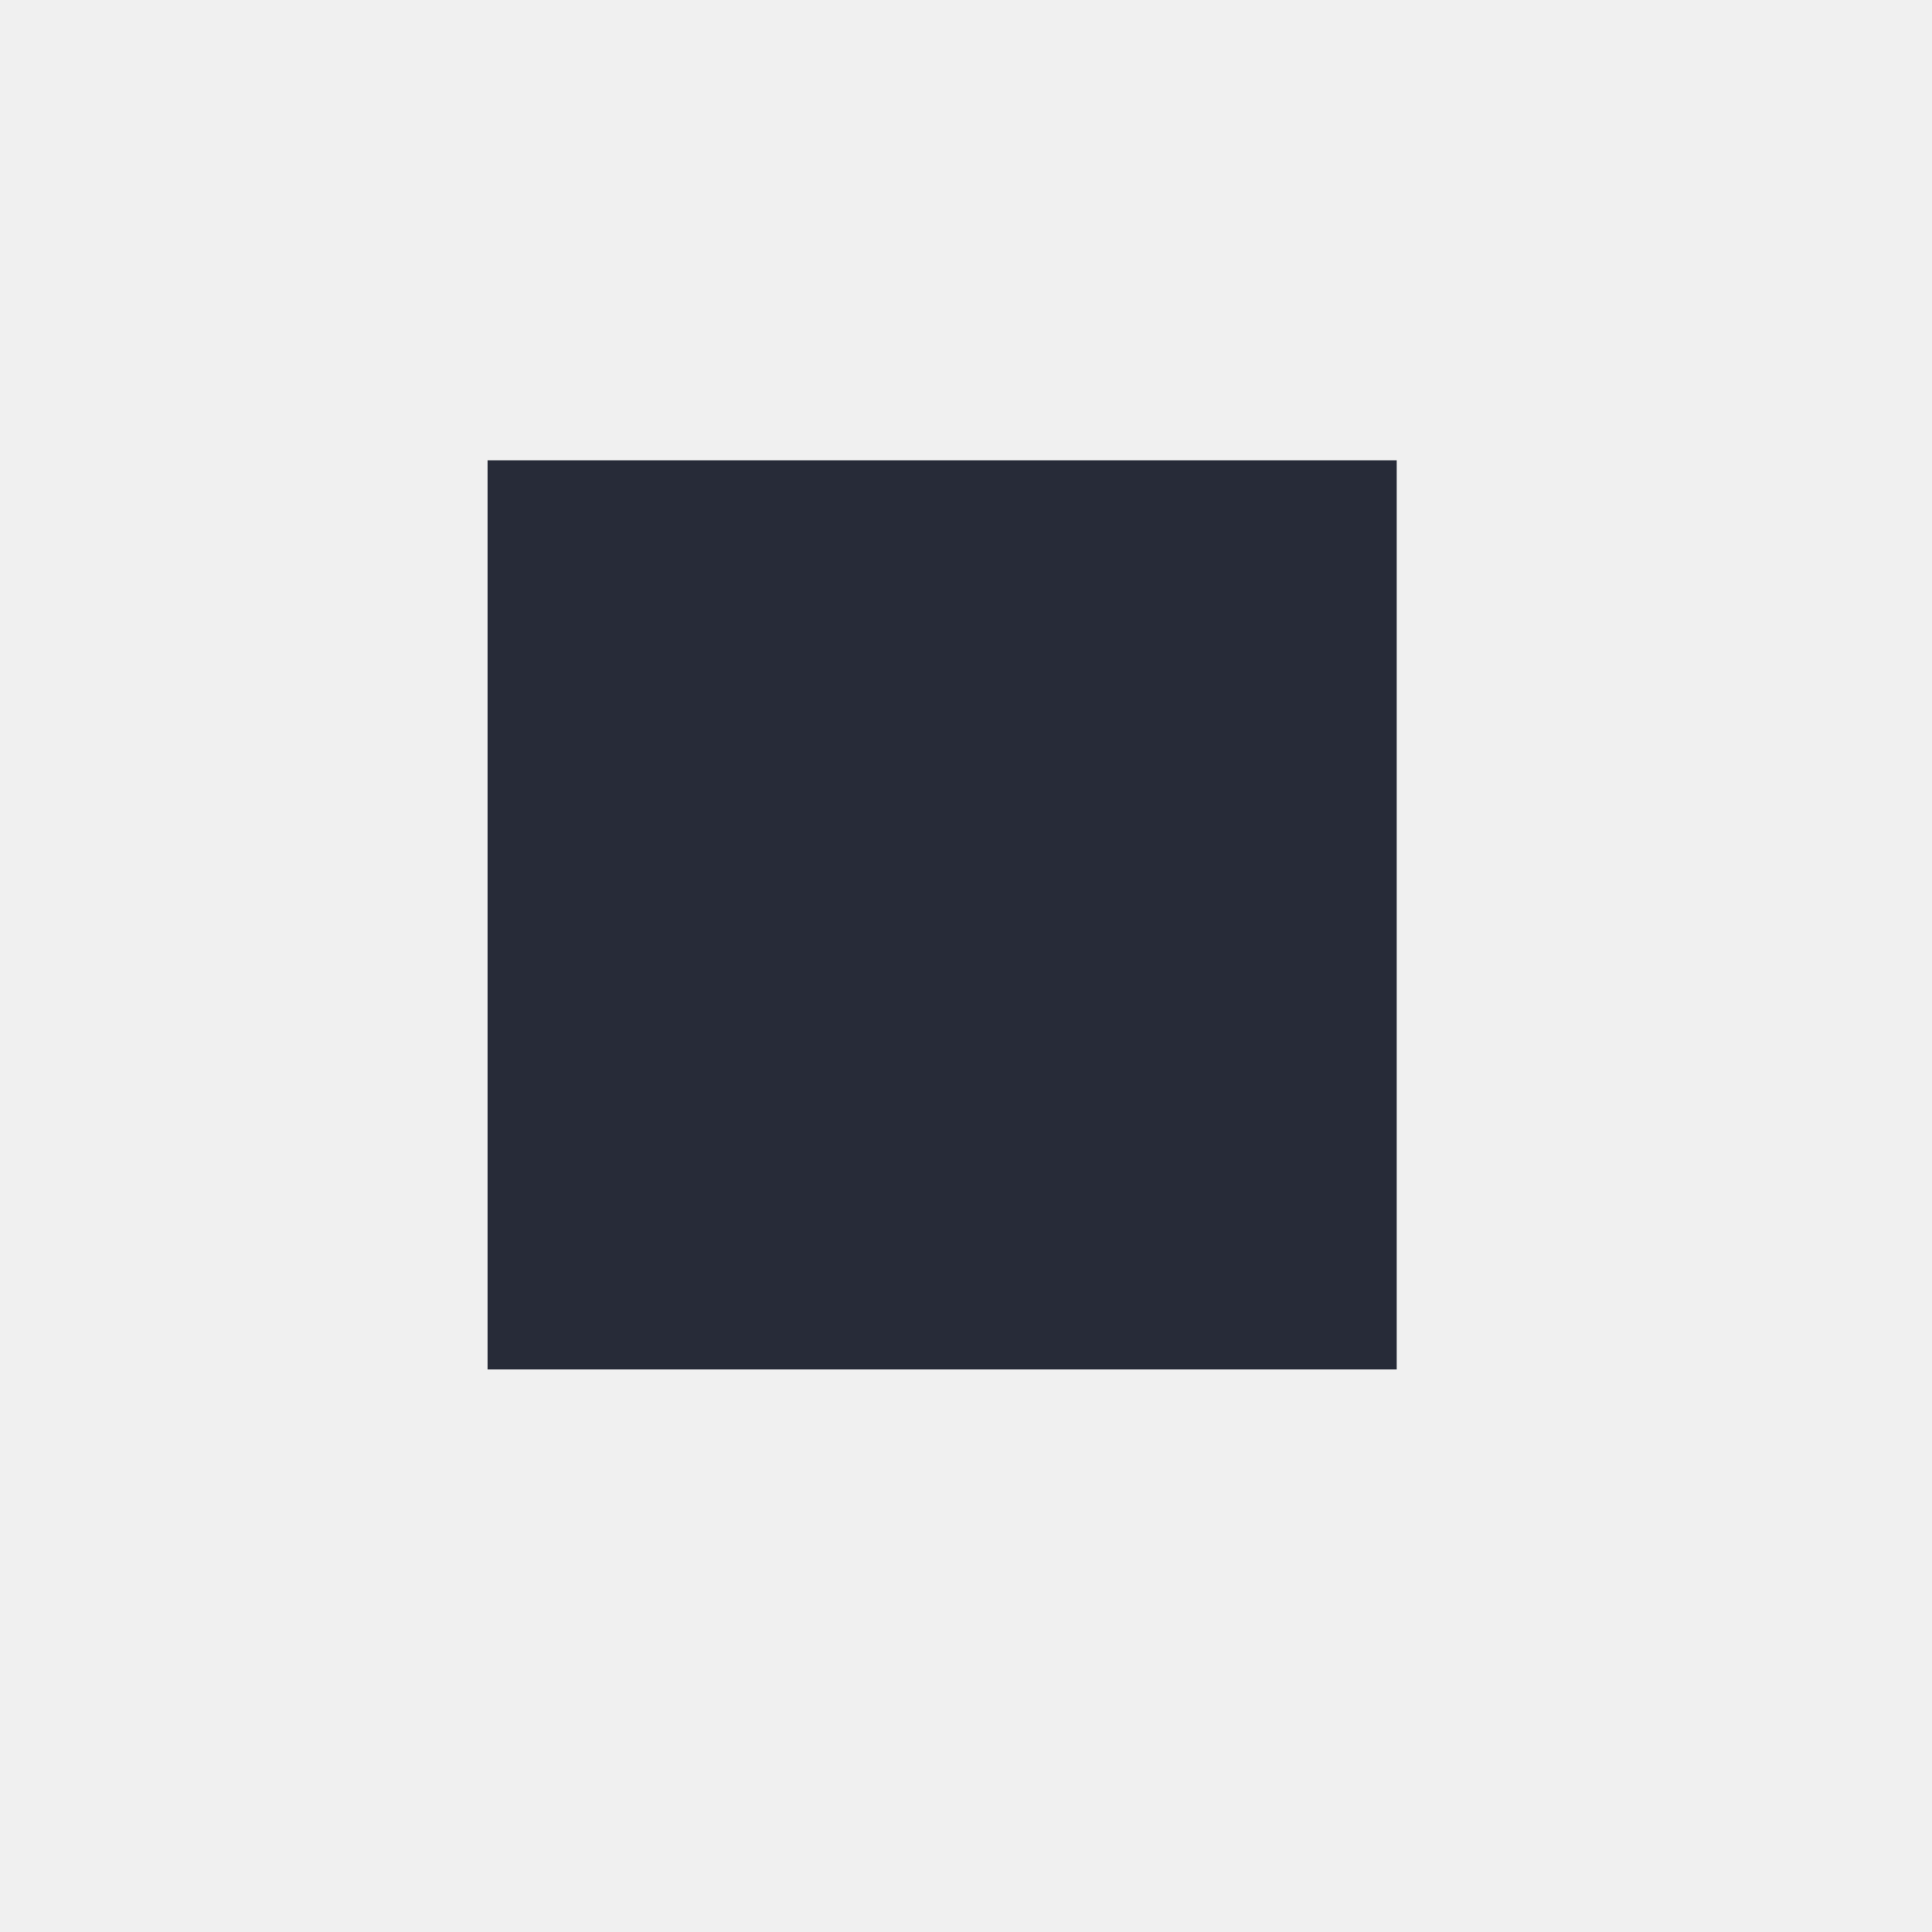
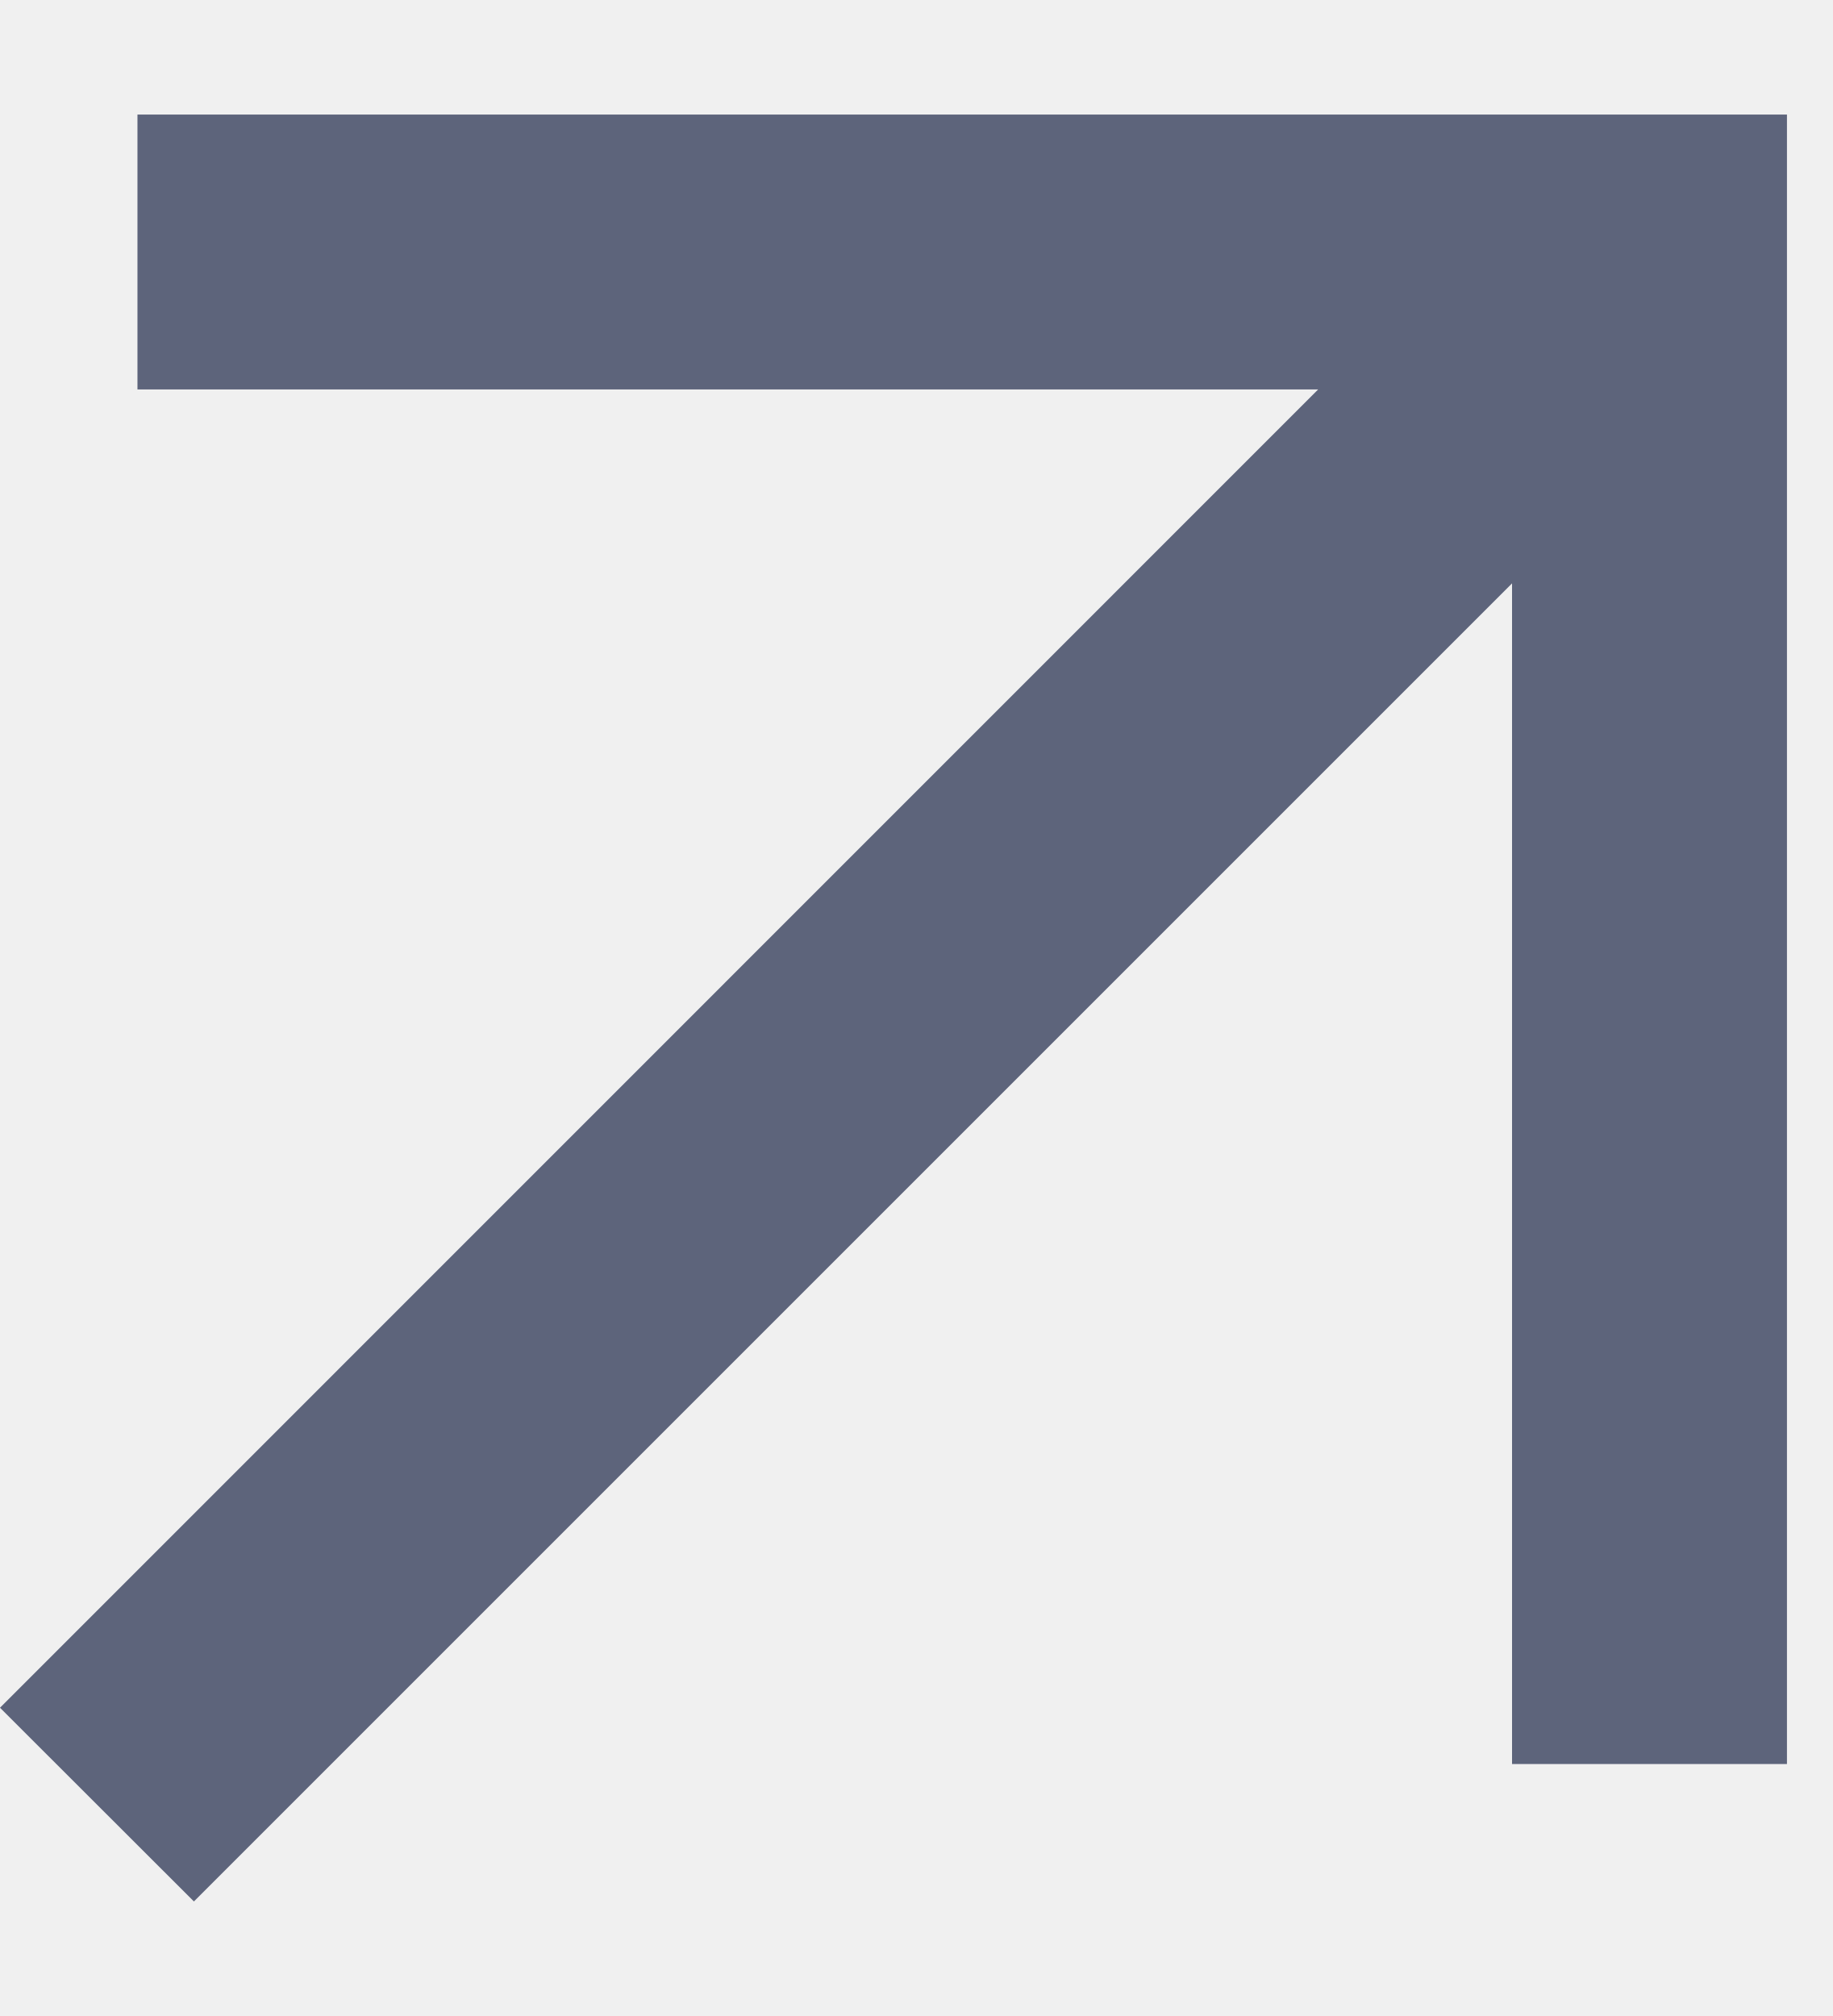
- <svg xmlns="http://www.w3.org/2000/svg" width="17" height="17" viewBox="0 0 17 17" fill="none">
-   <g clip-path="url(#clip0_10016_56628)">
-     <path d="M12.29 4.05L12.29 12.05L4.29 12.05L4.29 4.05L12.29 4.05Z" fill="#272B38" />
+ <svg xmlns="http://www.w3.org/2000/svg" width="10" height="11" viewBox="0 0 10 11" fill="none">
+   <g clip-path="url(#clip0_10014_56393)">
+     <path d="M0.75 0.625V2.125H7.192L0 9.318L1.058 10.375L8.25 3.183V9.625H9.75V0.625H0.75Z" fill="#5D647B" />
  </g>
  <defs>
-     <clipPath id="clip0_10016_56628">
-       <rect width="11.314" height="11.314" fill="white" transform="translate(8.28955 0.0499878) rotate(45)" />
+     <clipPath id="clip0_10014_56393">
+       <rect width="9.75" height="9.75" fill="white" transform="translate(0 0.625)" />
    </clipPath>
  </defs>
</svg>
